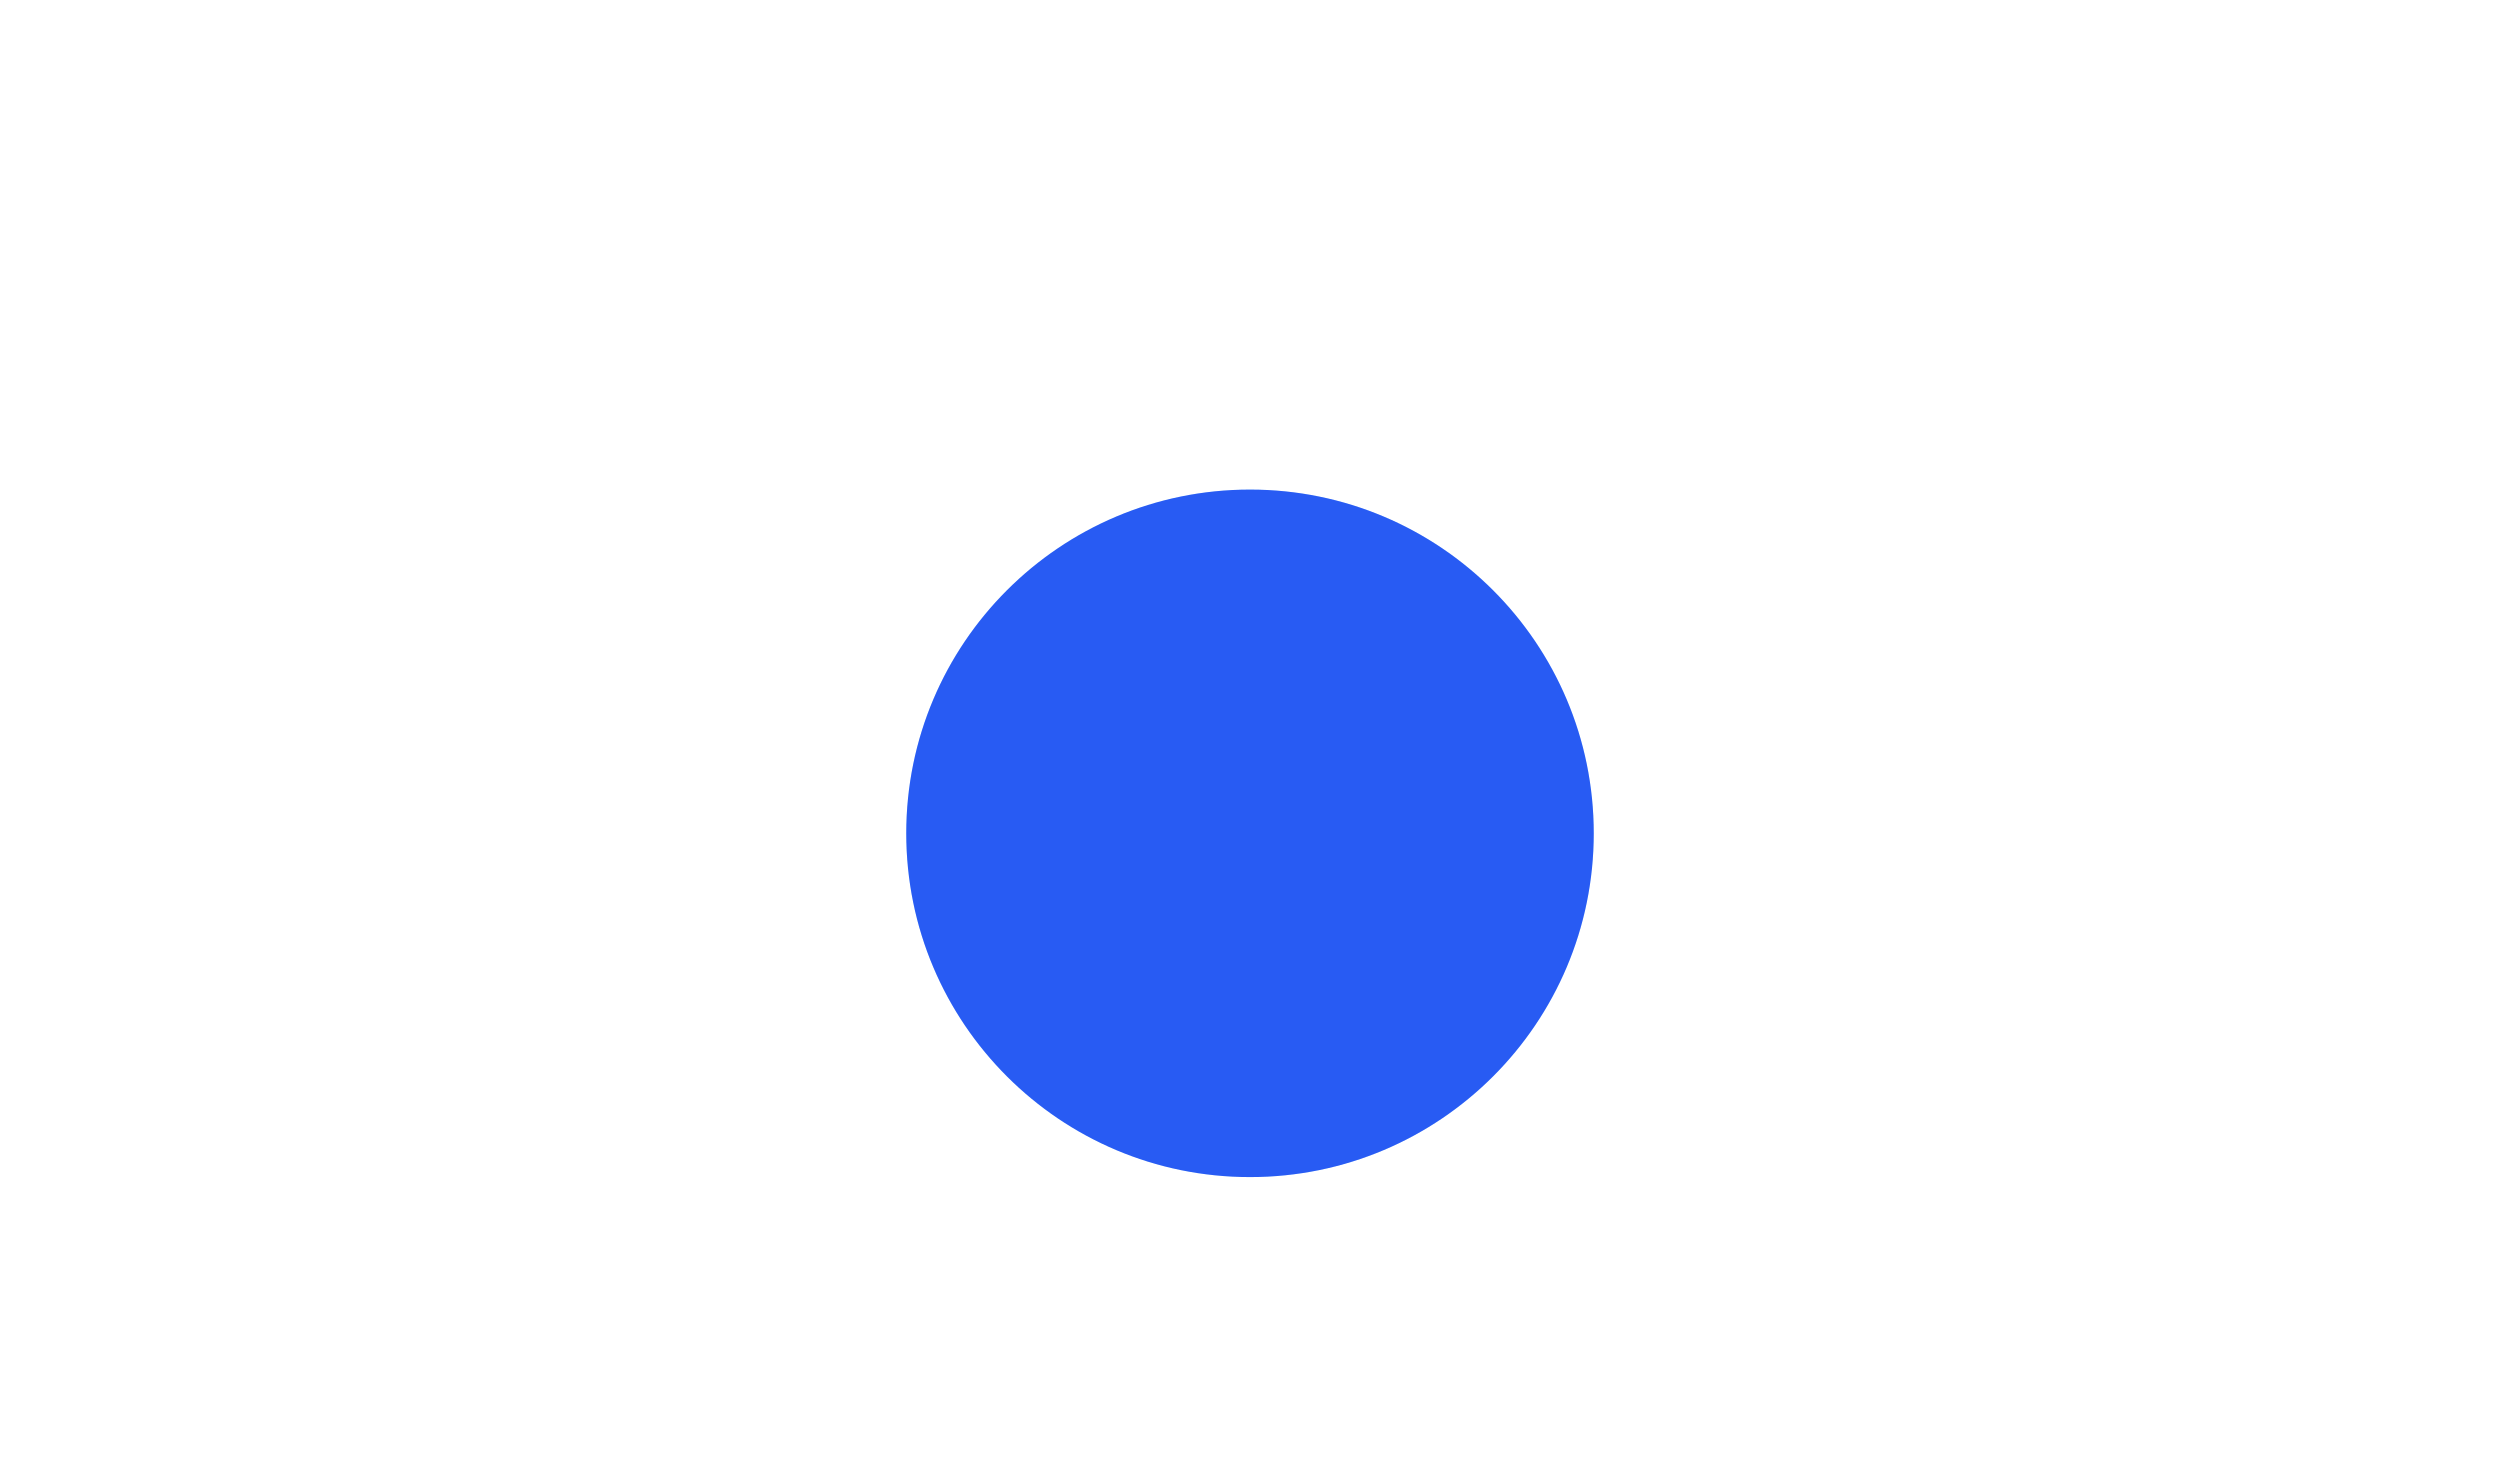
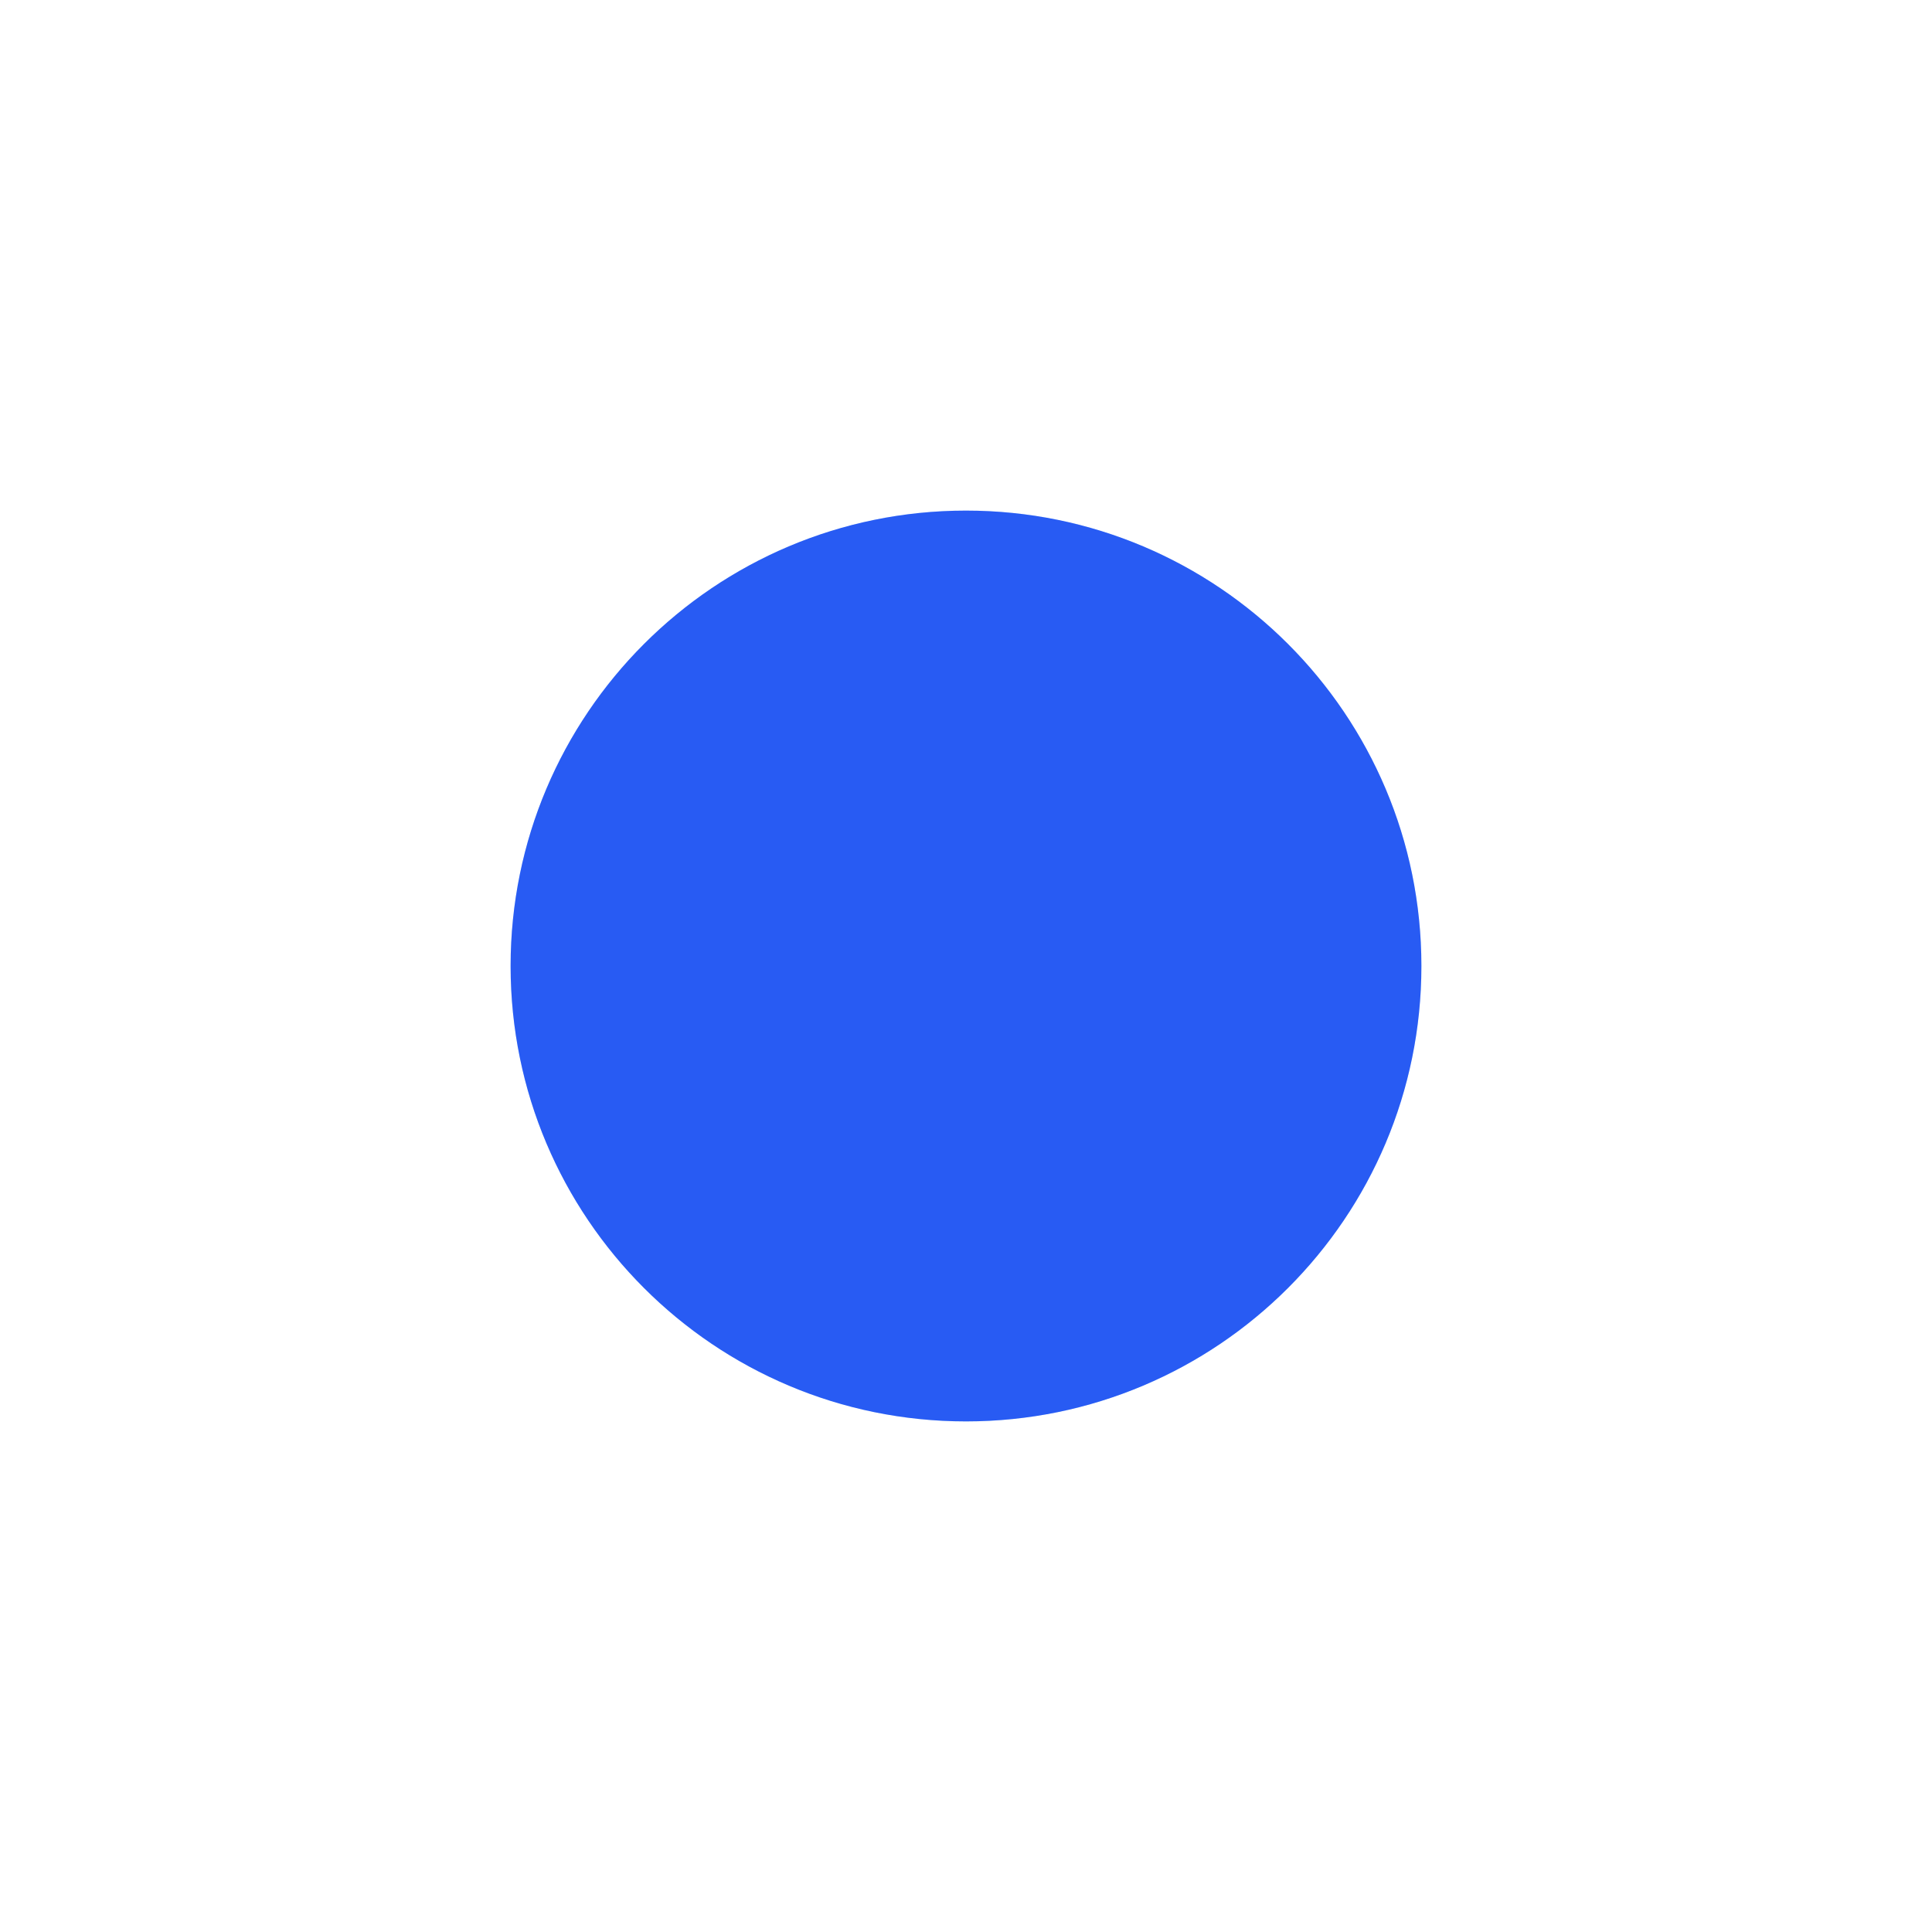
- <svg xmlns="http://www.w3.org/2000/svg" width="120" height="70" viewBox="0 0 120 60">
-   <circle cx="60" cy="35" r="16.5" fill="#BA4AFF" opacity="0.85" style="mix-blend-mode:multiply">
-     <animate attributeName="cy" values="15;45;15" dur="4s" repeatCount="indefinite" />
+ <svg xmlns="http://www.w3.org/2000/svg" width="70" height="70" viewBox="0 0 70 70">
+   <circle cx="35" cy="35" r="16.5" fill="#BA4AFF" opacity="0.85" style="mix-blend-mode:multiply">
+     <animate attributeName="cy" values="20;50;20" dur="4s" repeatCount="indefinite" />
  </circle>
-   <circle cx="60" cy="35" r="16.5" fill="#11E0F1" opacity="0.85" style="mix-blend-mode:multiply">
-     <animate attributeName="cy" values="45;15;45" dur="4s" repeatCount="indefinite" />
+   <circle cx="35" cy="35" r="16.5" fill="#11E0F1" opacity="0.85" style="mix-blend-mode:multiply">
+     <animate attributeName="cy" values="50;20;50" dur="4s" repeatCount="indefinite" />
  </circle>
</svg>
